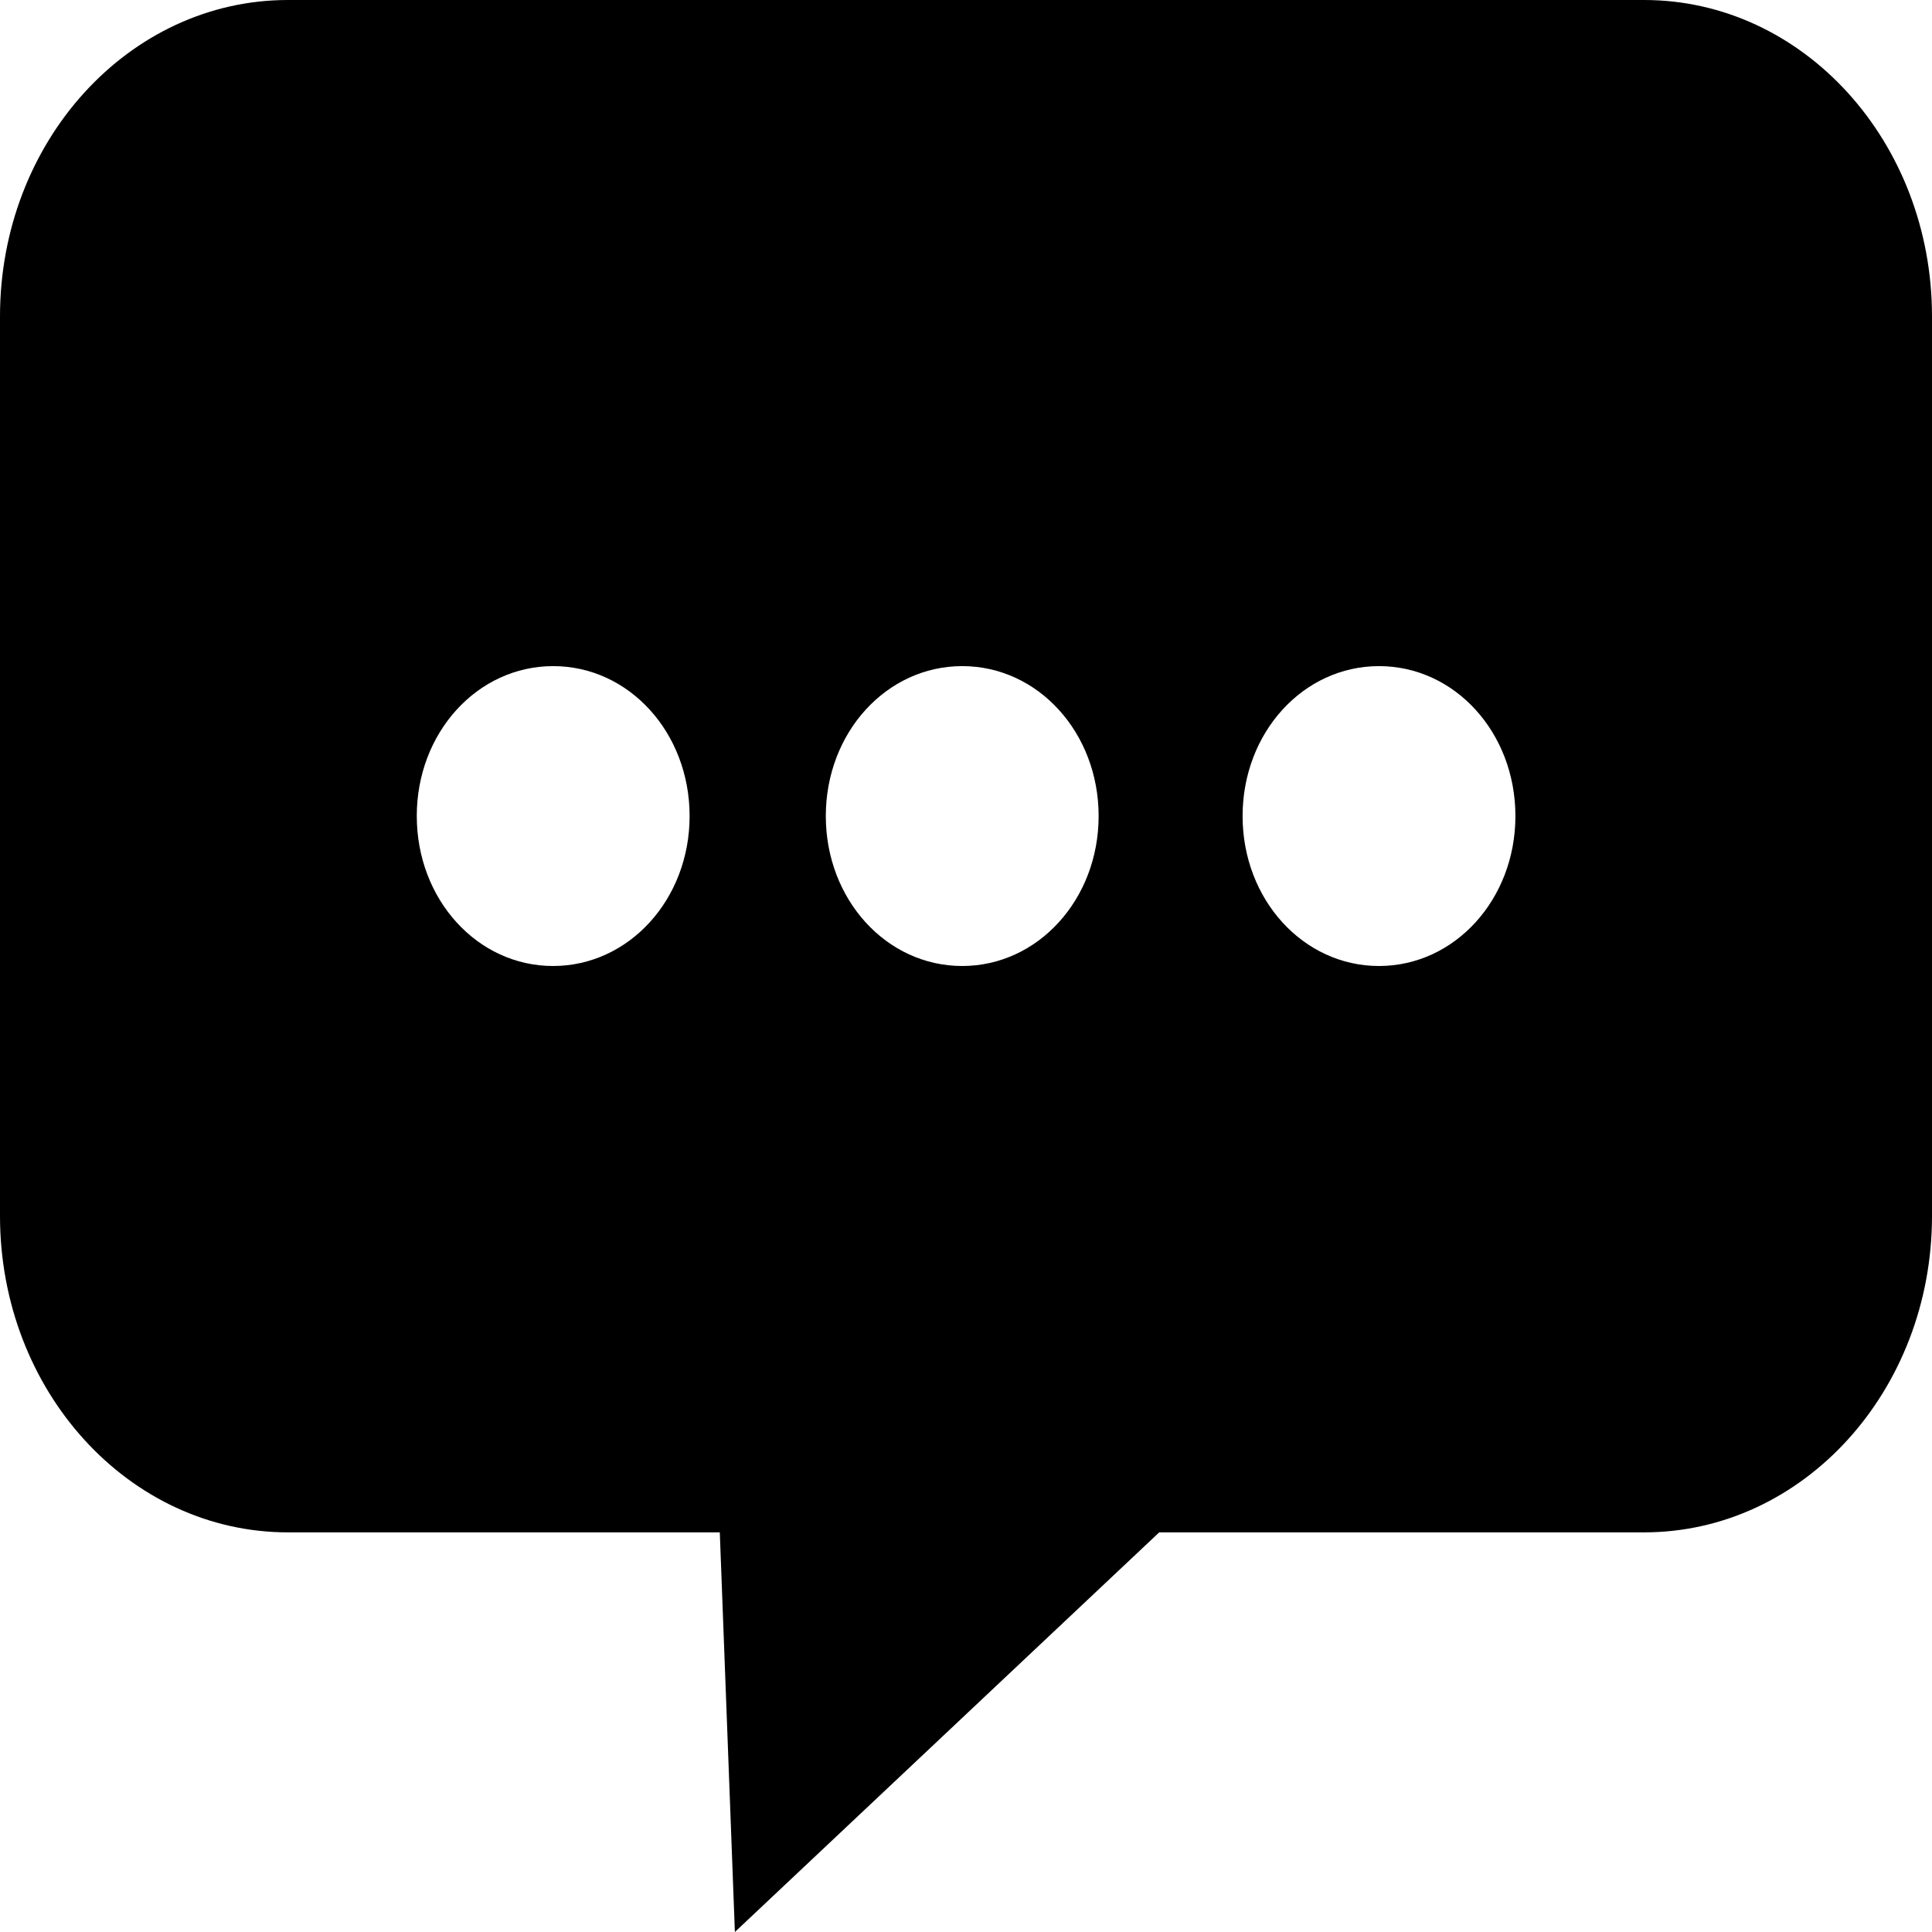
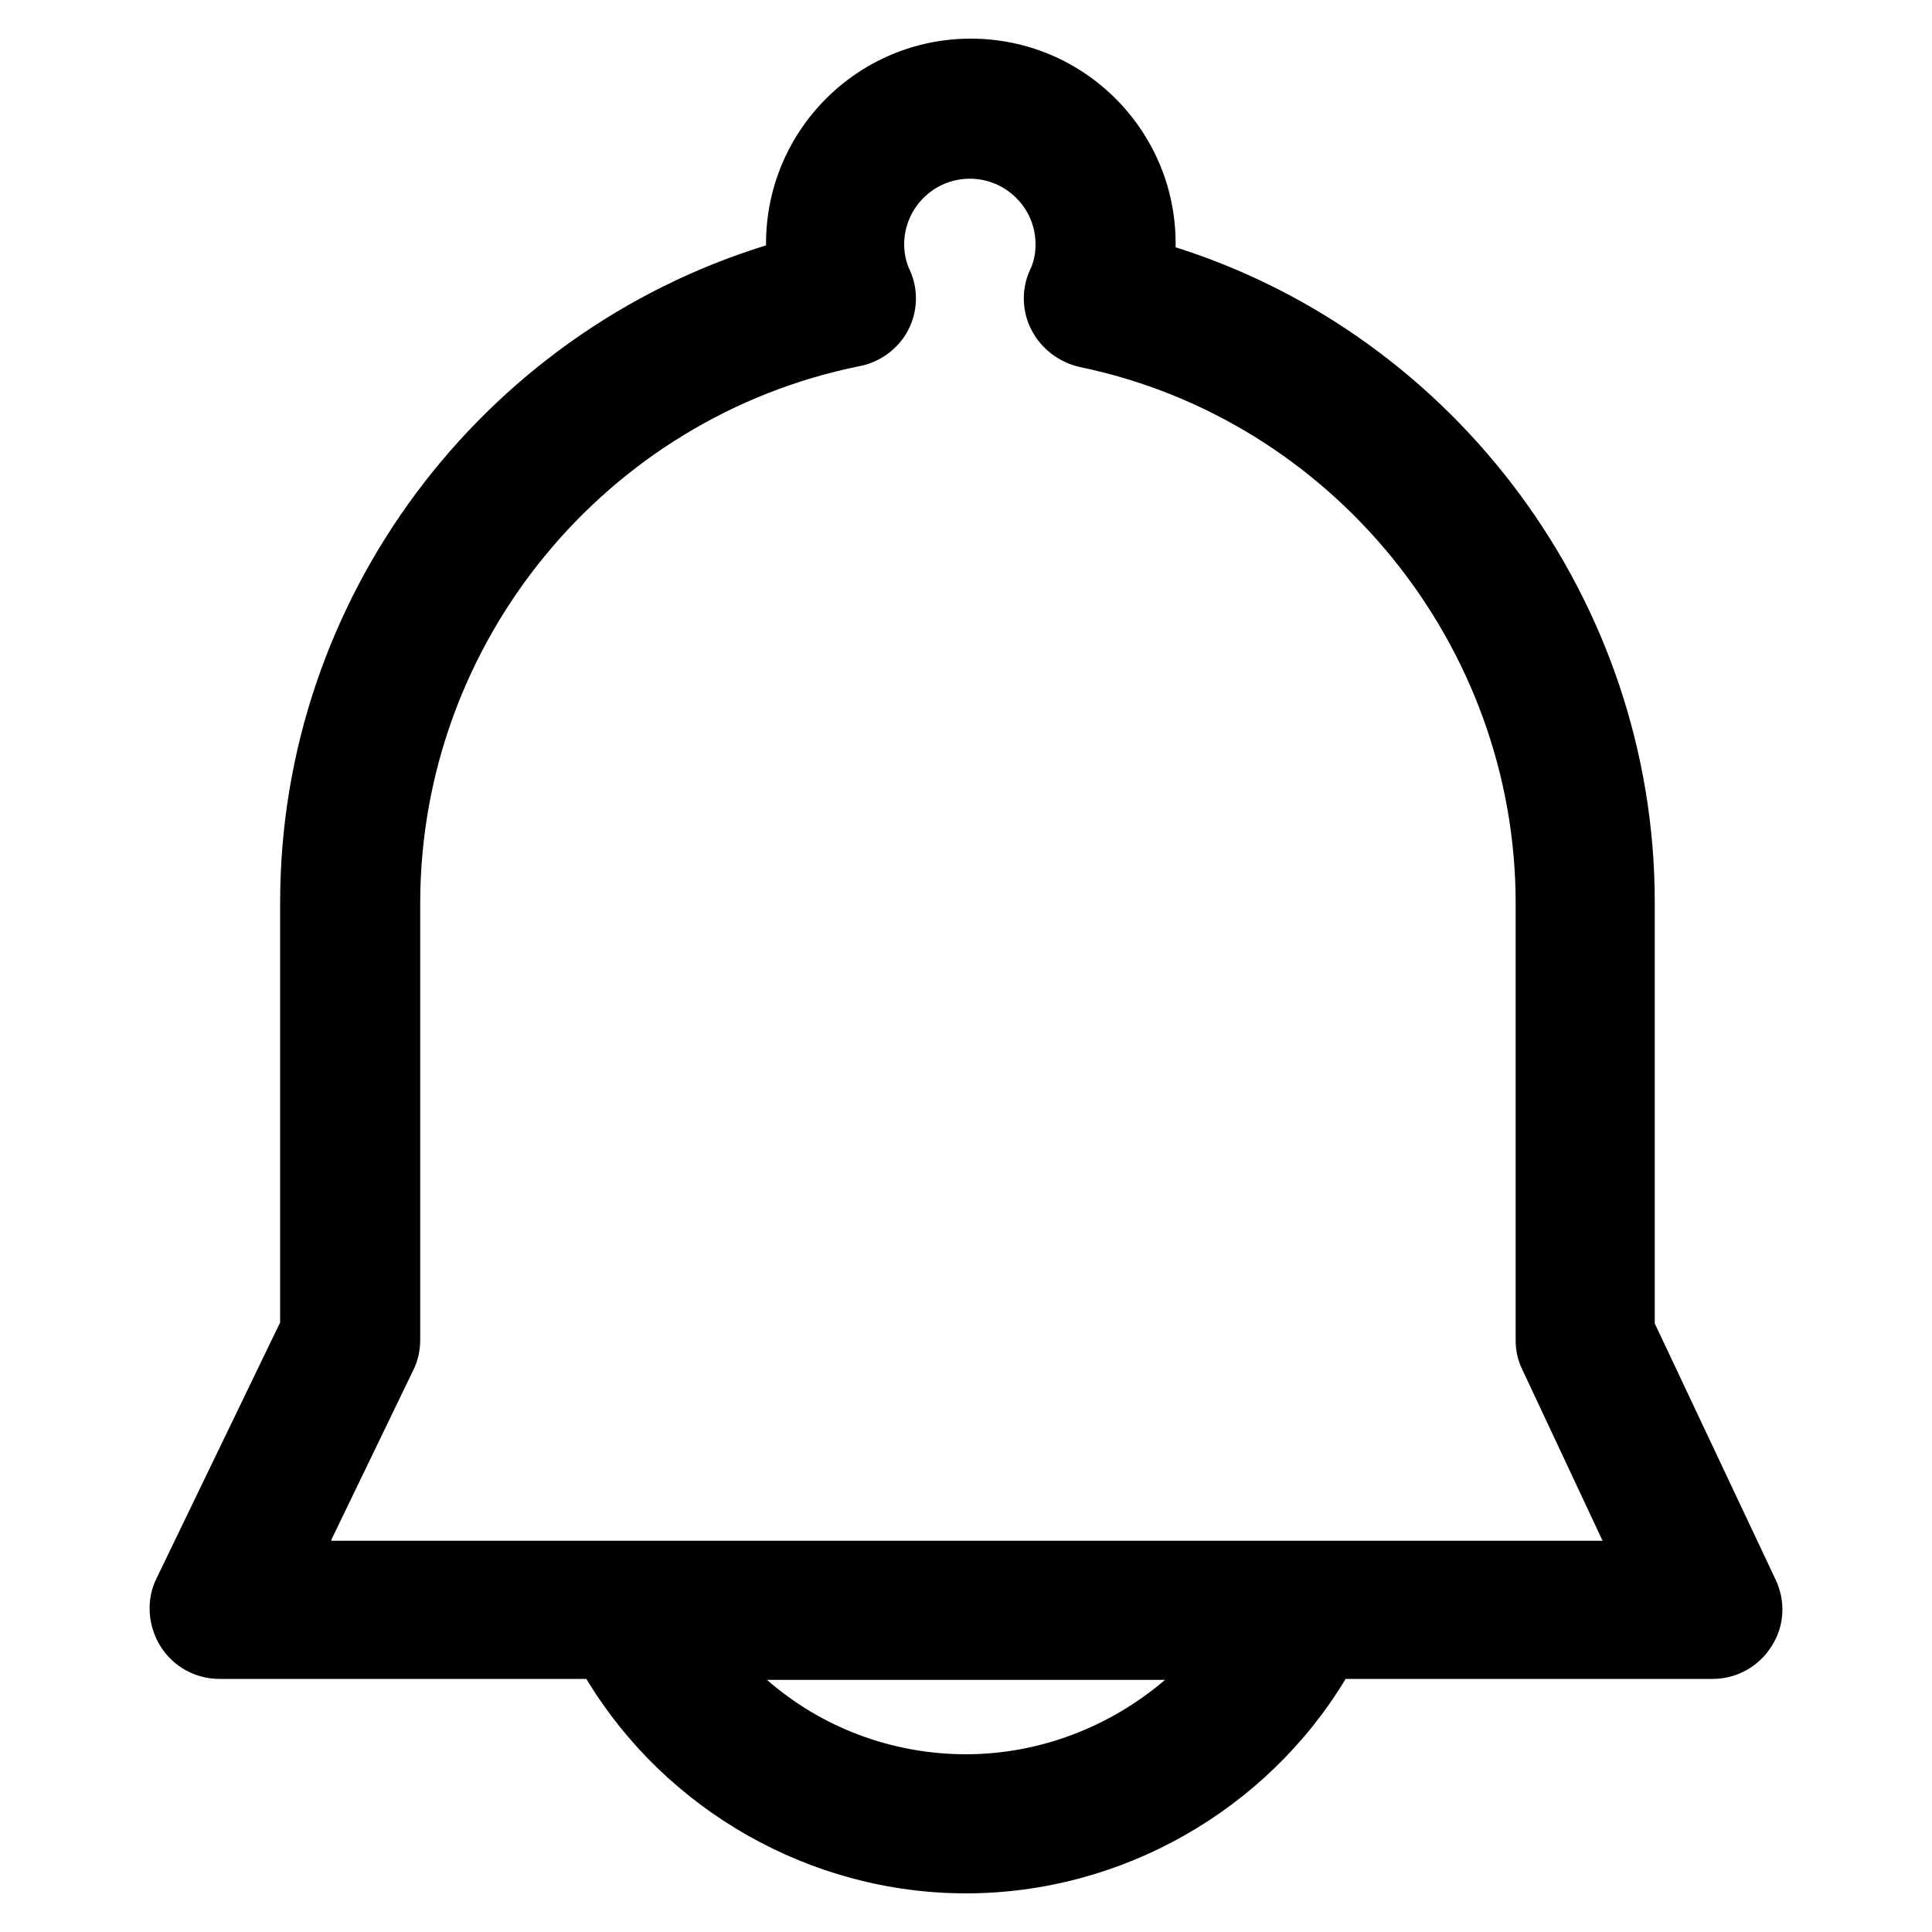
- <svg xmlns="http://www.w3.org/2000/svg" width="128" height="128">
-   <path d="M0 20.967v59.59c0 11.59 8.537 20.966 19.075 20.966h28.613l1 26.477L76.8 101.523h32.125c10.538 0 19.075-9.377 19.075-20.966v-59.59C128 9.377 119.463 0 108.925 0h-89.85C8.538 0 0 9.377 0 20.967zm82.325 33.1c0-5.524 4.013-9.935 9.037-9.935 5.026 0 9.038 4.41 9.038 9.934 0 5.524-4.025 9.934-9.038 9.934-5.024 0-9.037-4.41-9.037-9.934zm-27.613 0c0-5.524 4.013-9.935 9.038-9.935s9.037 4.41 9.037 9.934c0 5.524-4.025 9.934-9.037 9.934-5.025 0-9.038-4.41-9.038-9.934zm-27.1 0c0-5.524 4.013-9.935 9.038-9.935s9.038 4.41 9.038 9.934c0 5.524-4.026 9.934-9.05 9.934-5.013 0-9.025-4.41-9.025-9.934z" />
+ <svg xmlns="http://www.w3.org/2000/svg" t="1615705479990" class="icon" viewBox="0 0 1024 1024" version="1.1" p-id="1861" width="200" height="200">
+   <defs>
+     <style type="text/css" />
+   </defs>
+   <path d="M941.056 837.12l-64-135.68V478.208c0-159.232-104.96-300.032-253.952-347.136v-2.048c0-59.904-48.64-108.544-108.544-108.544S406.016 69.12 406.016 129.024v1.024C254.976 176.64 148.48 317.44 148.48 478.208v222.72l-65.536 135.68c-5.632 11.264-4.608 25.088 2.048 35.84a36.737 36.737 0 0 0 31.232 17.408h194.56C352.768 959.488 429.568 1003.52 512 1003.52s159.232-44.032 201.216-113.664h194.56c12.8 0 24.576-6.656 31.232-17.408 6.656-10.24 7.68-23.552 2.048-35.328zM512 929.792c-39.424 0-76.8-14.336-105.472-39.424h210.944C588.8 914.944 551.424 929.792 512 929.792zM175.616 816.128l43.52-90.112c2.56-5.12 3.584-10.752 3.584-15.872V478.72c0-138.24 98.304-257.536 232.96-284.672 10.752-2.048 20.48-9.216 25.6-18.944 5.12-9.728 5.632-21.504 1.024-31.744-2.048-4.096-3.072-9.216-3.072-13.824 0-18.944 15.36-34.816 34.816-34.816 18.944 0 34.816 15.36 34.816 34.816 0 5.12-1.024 9.728-3.072 13.824-4.608 10.24-4.096 22.016 1.024 31.744 5.12 9.728 14.336 16.896 25.6 19.456 133.632 27.648 230.912 147.456 230.912 284.16v231.424c0 5.632 1.024 10.752 3.584 15.872l42.496 90.624H175.616z" p-id="1862" />
</svg>
